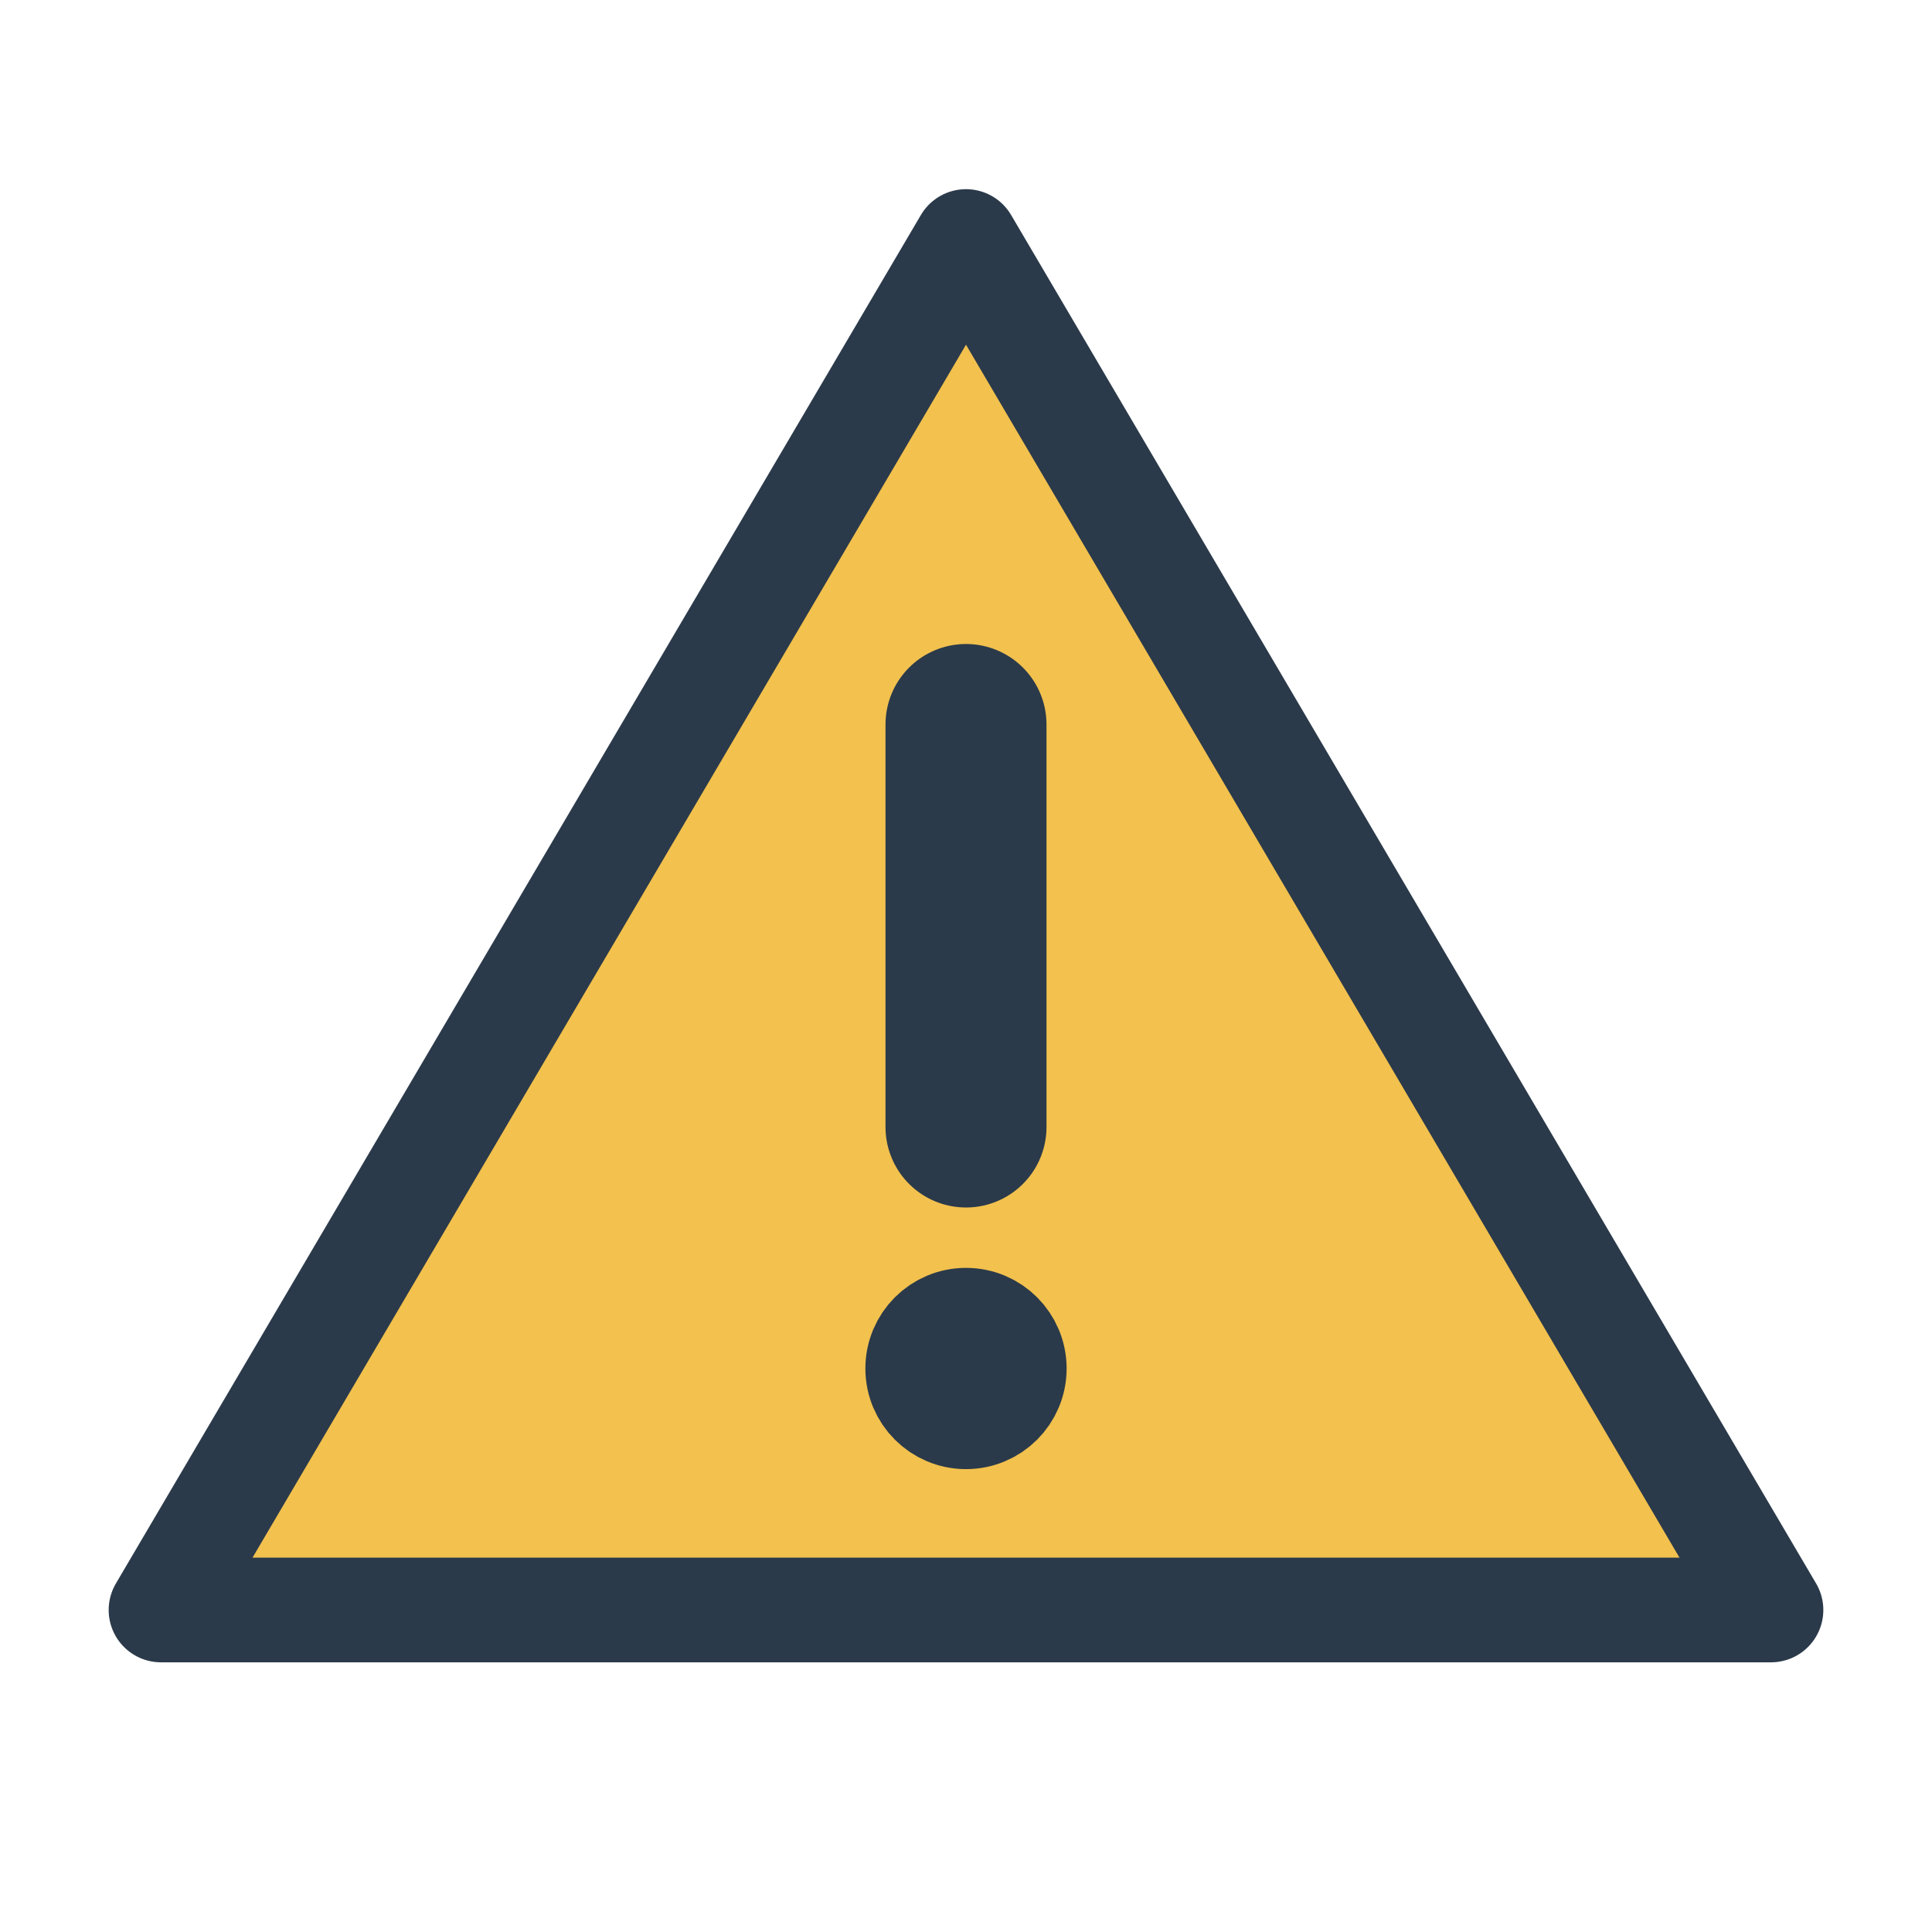
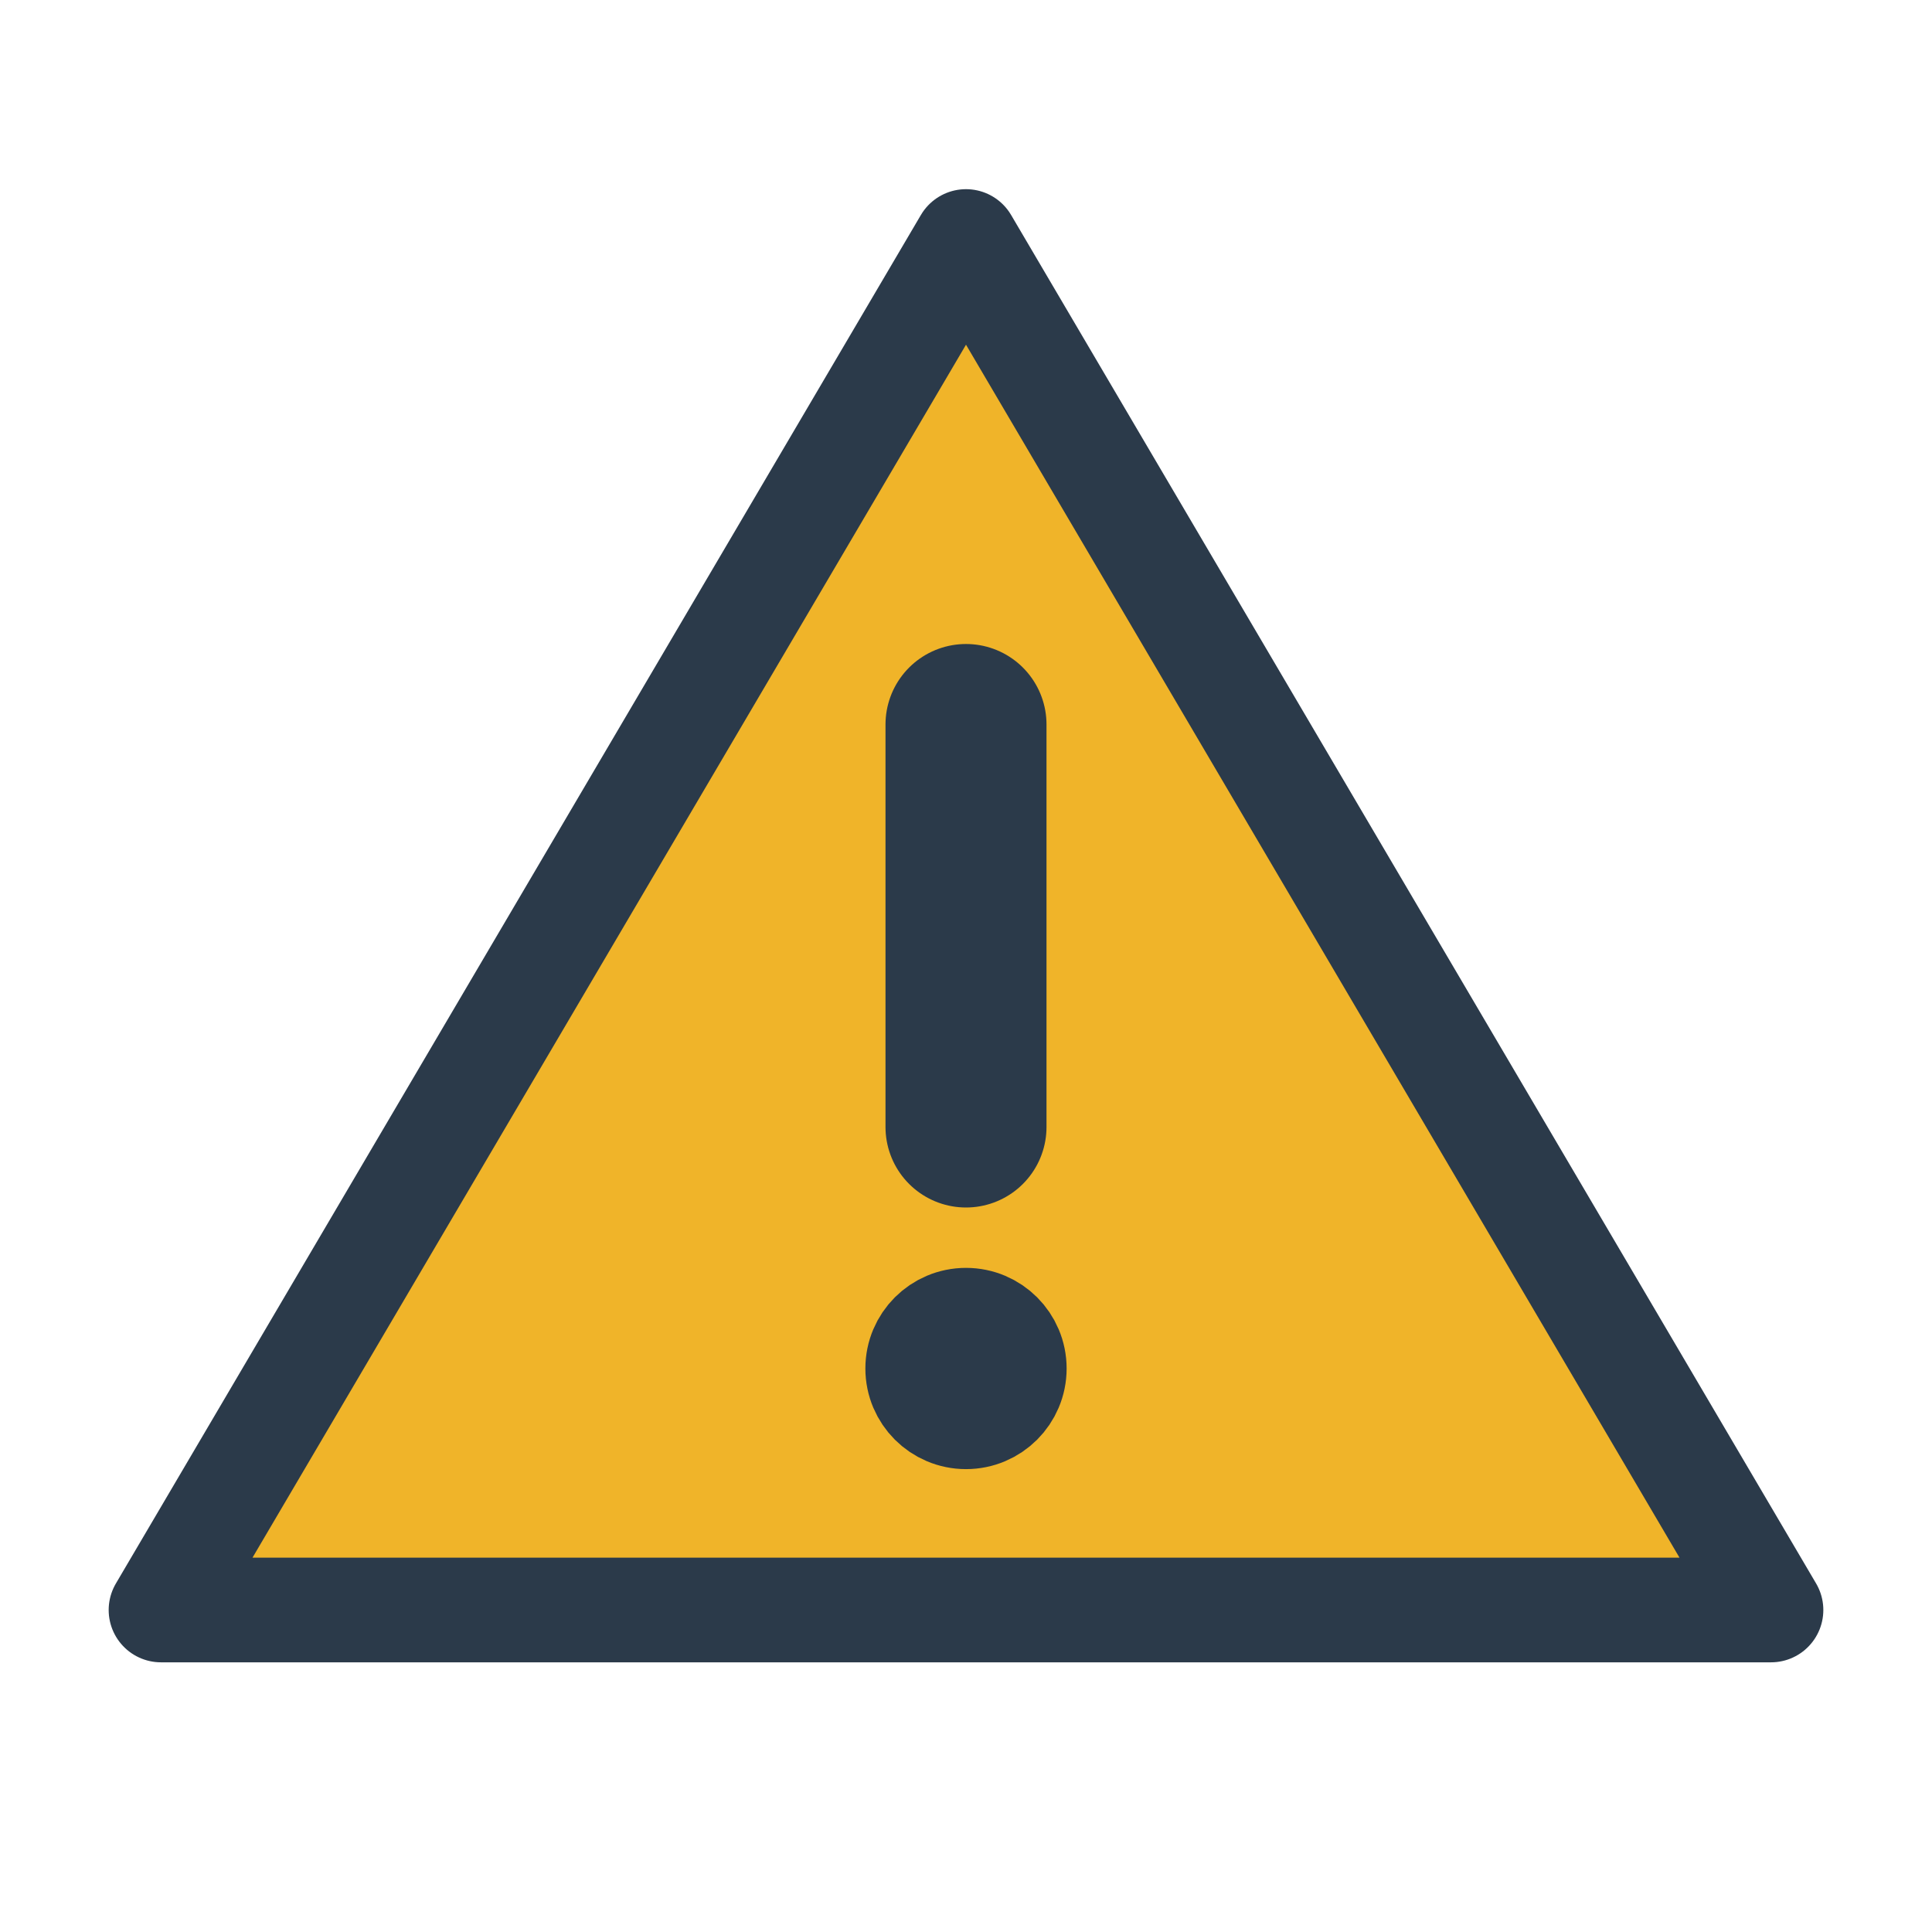
<svg xmlns="http://www.w3.org/2000/svg" viewBox="0 0 24 24" fill="none" stroke="#2b3a4a" stroke-width="1.3" stroke-linejoin="round" stroke-linecap="round">
-   <path d="M12 3 L22 20 H2 Z" fill="#f2c14e" />
+   <path d="M12 3 L22 20 H2 Z" fill="#f0b429" />
  <path d="M12 9 V14" stroke-width="2" />
  <circle cx="12" cy="17" r="0.6" fill="#2b3a4a" />
</svg>
